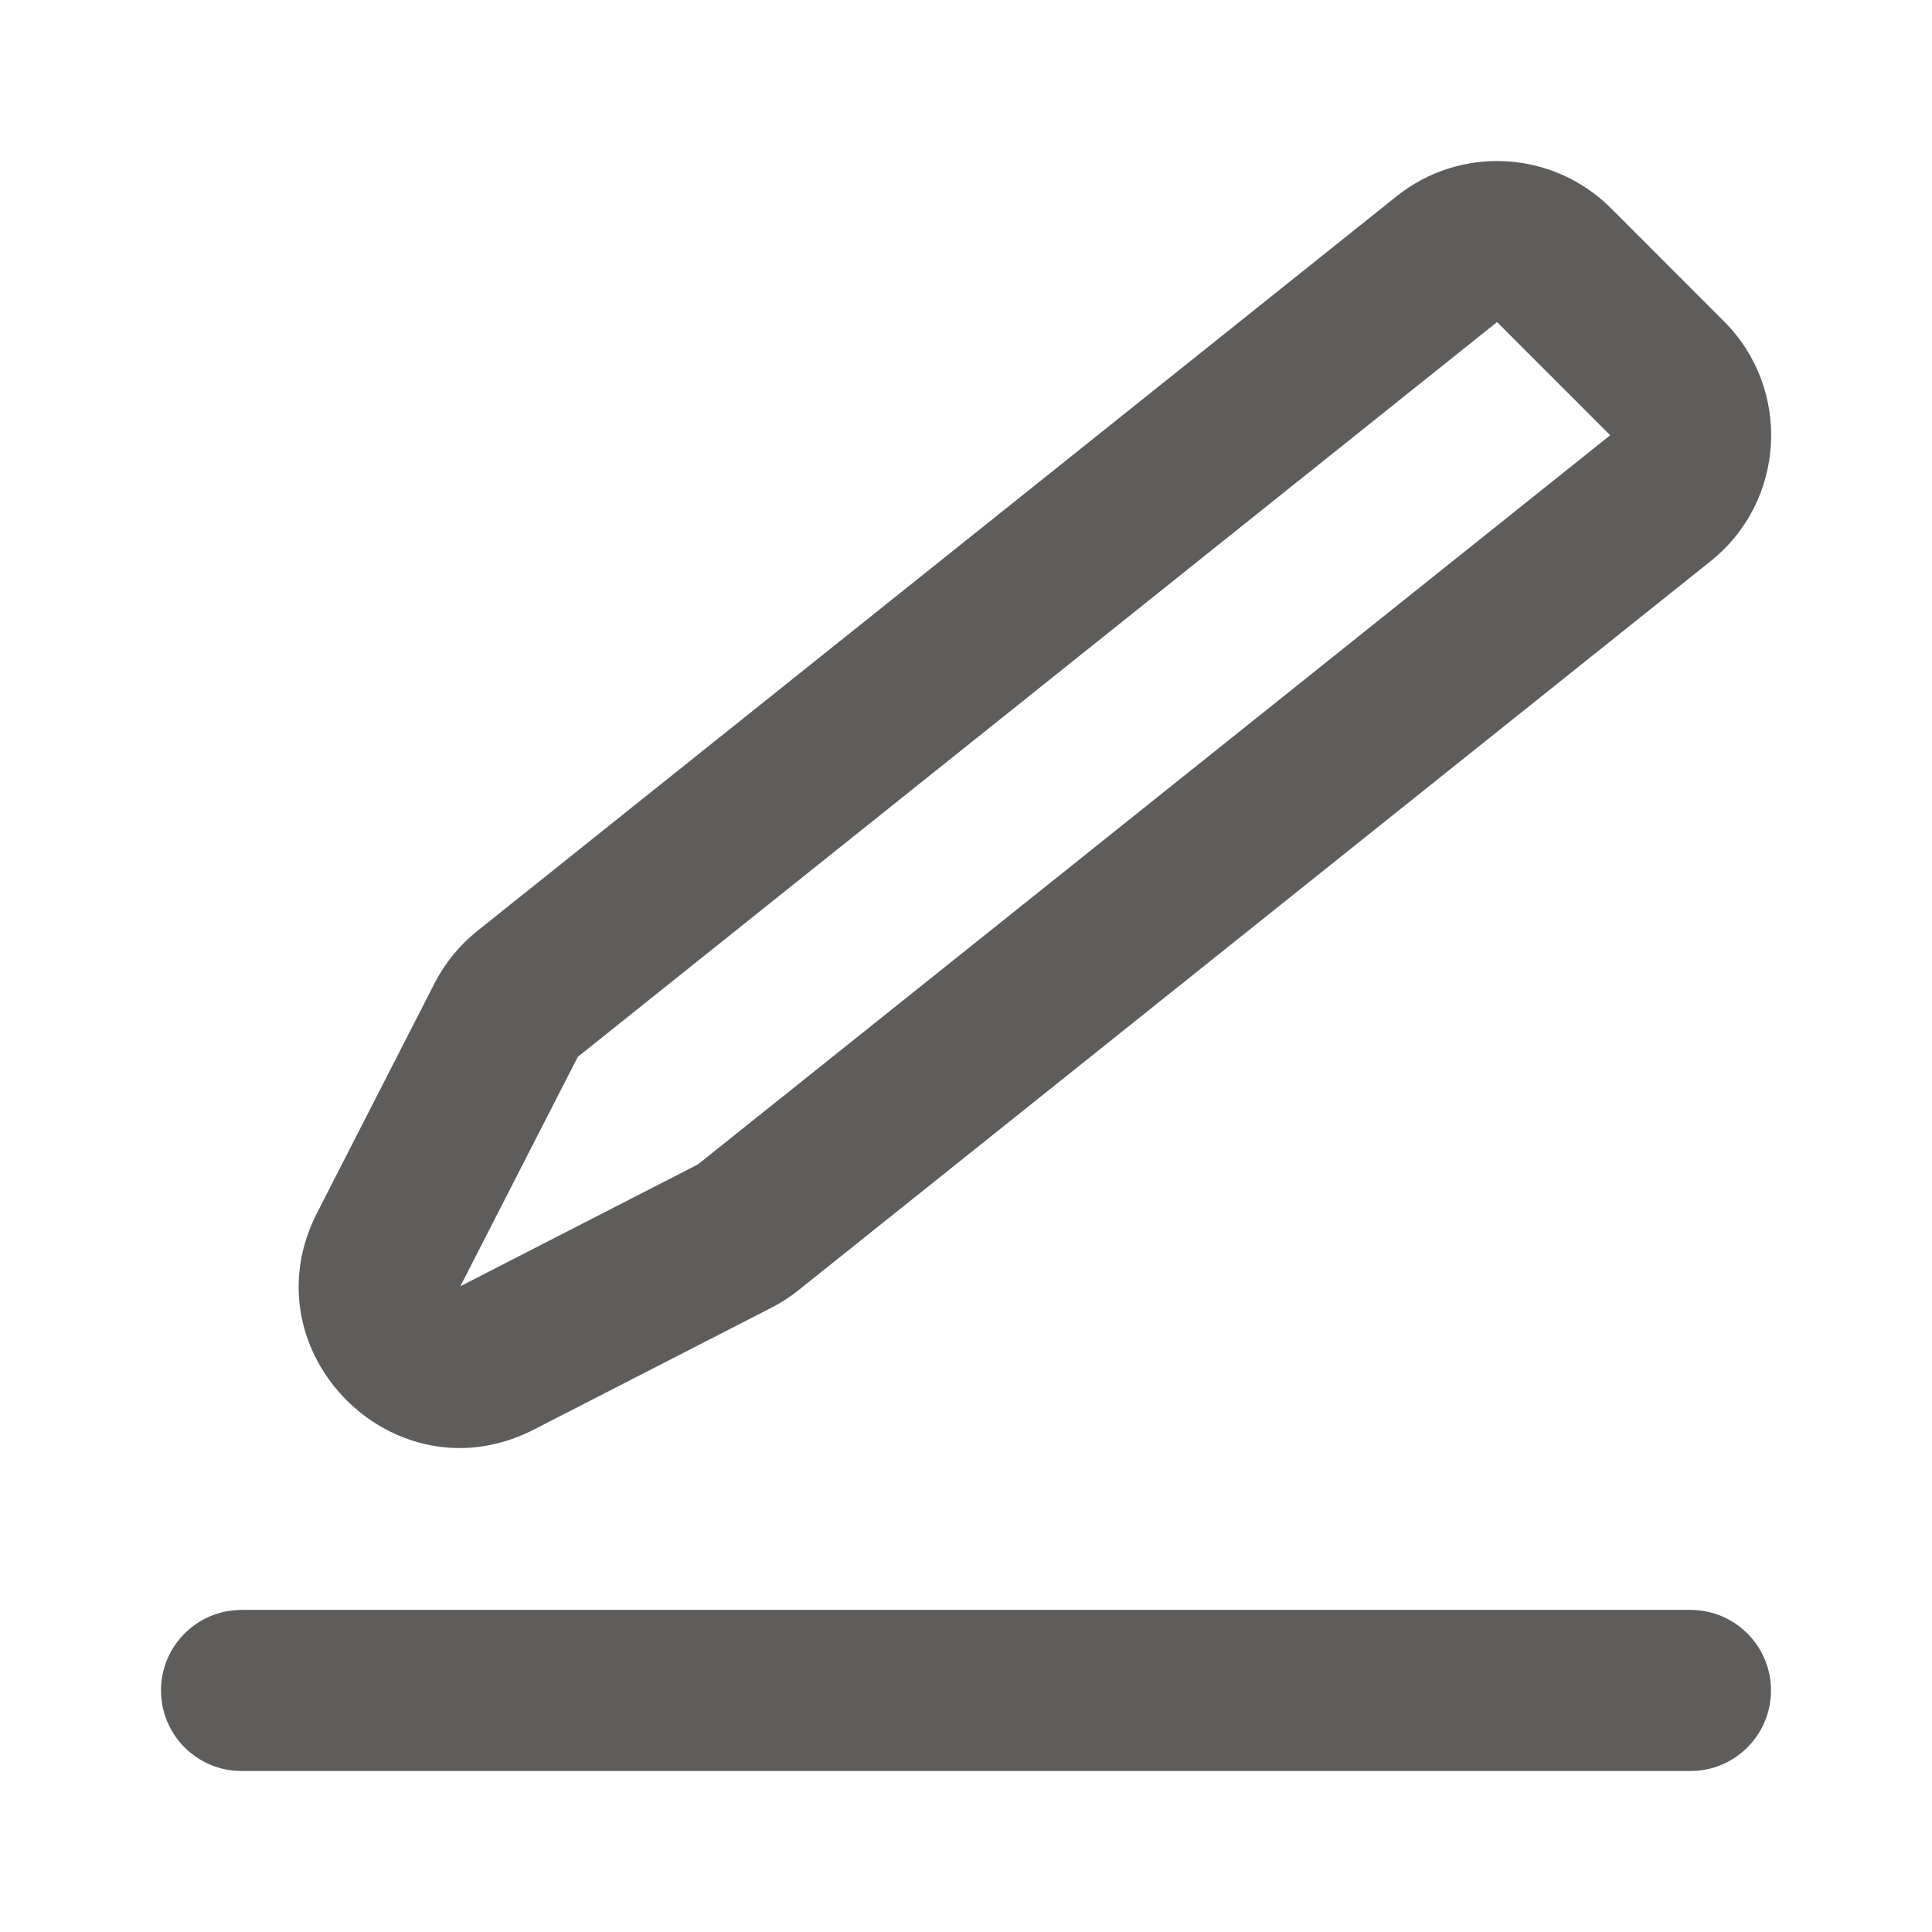
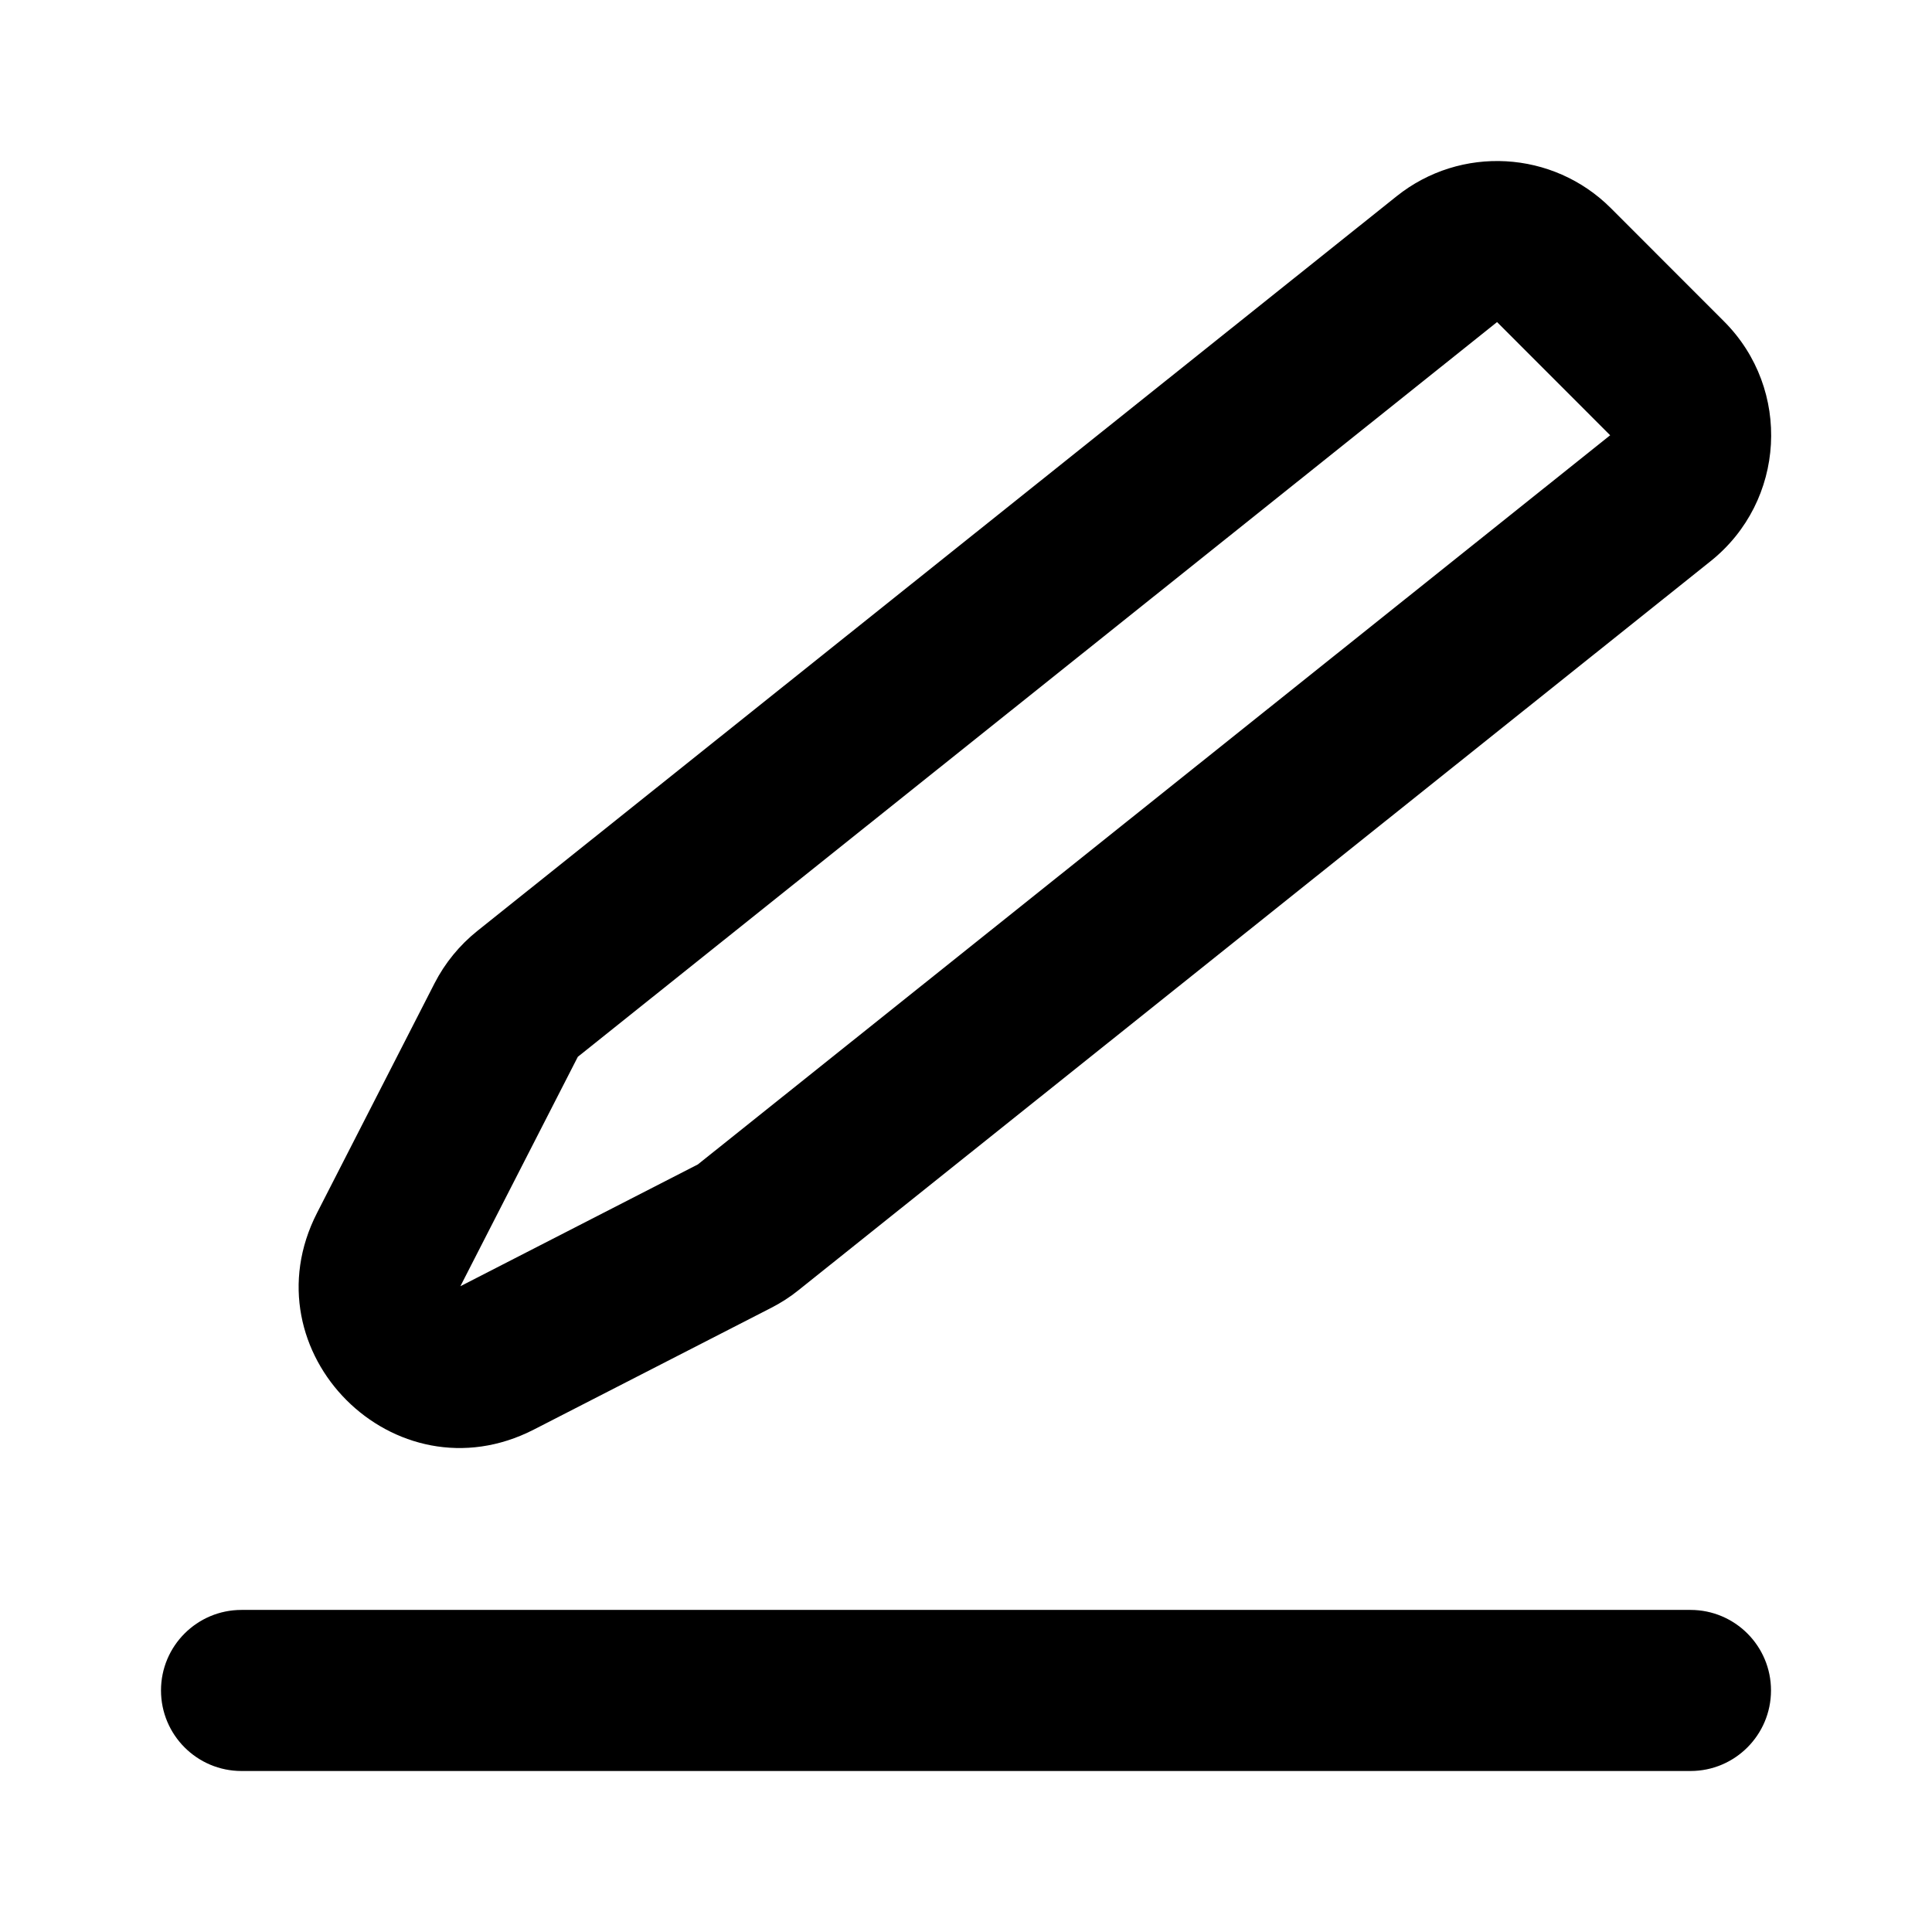
<svg xmlns="http://www.w3.org/2000/svg" width="24" height="24" viewBox="0 0 24 24" fill="none">
-   <g opacity="0.75">
-     <path fill-rule="evenodd" clip-rule="evenodd" d="M20.011 2.586C19.291 1.866 18.144 1.802 17.349 2.438L5.93 11.564C5.709 11.741 5.527 11.963 5.398 12.215L3.939 15.066C3.053 16.795 4.902 18.645 6.631 17.759L9.581 16.246C9.7 16.185 9.813 16.113 9.917 16.029L21.25 6.971C22.182 6.226 22.26 4.836 21.416 3.992L20.011 2.586ZM18.597 4.001L20.002 5.407L8.669 14.465L5.719 15.978L7.178 13.128L18.597 4.001ZM3 19.999C2.448 19.999 2 20.447 2 20.999C2 21.552 2.448 22 3 22H21C21.552 22 22 21.552 22 20.999C22 20.447 21.552 19.999 21 19.999H3Z" fill="#282725" />
-   </g>
+   <path fill-rule="evenodd" clip-rule="evenodd" d="M20.011 2.586C19.291 1.866 18.144 1.802 17.349 2.438L5.93 11.564C5.709 11.741 5.527 11.963 5.398 12.215L3.939 15.066C3.053 16.795 4.902 18.645 6.631 17.759L9.581 16.246C9.7 16.185 9.813 16.113 9.917 16.029L21.25 6.971C22.182 6.226 22.26 4.836 21.416 3.992L20.011 2.586ZM18.597 4.001L20.002 5.407L8.669 14.465L5.719 15.978L7.178 13.128L18.597 4.001ZM3 19.999C2.448 19.999 2 20.447 2 20.999C2 21.552 2.448 22 3 22H21C21.552 22 22 21.552 22 20.999C22 20.447 21.552 19.999 21 19.999H3Z" fill="currentColor" />
</svg>
